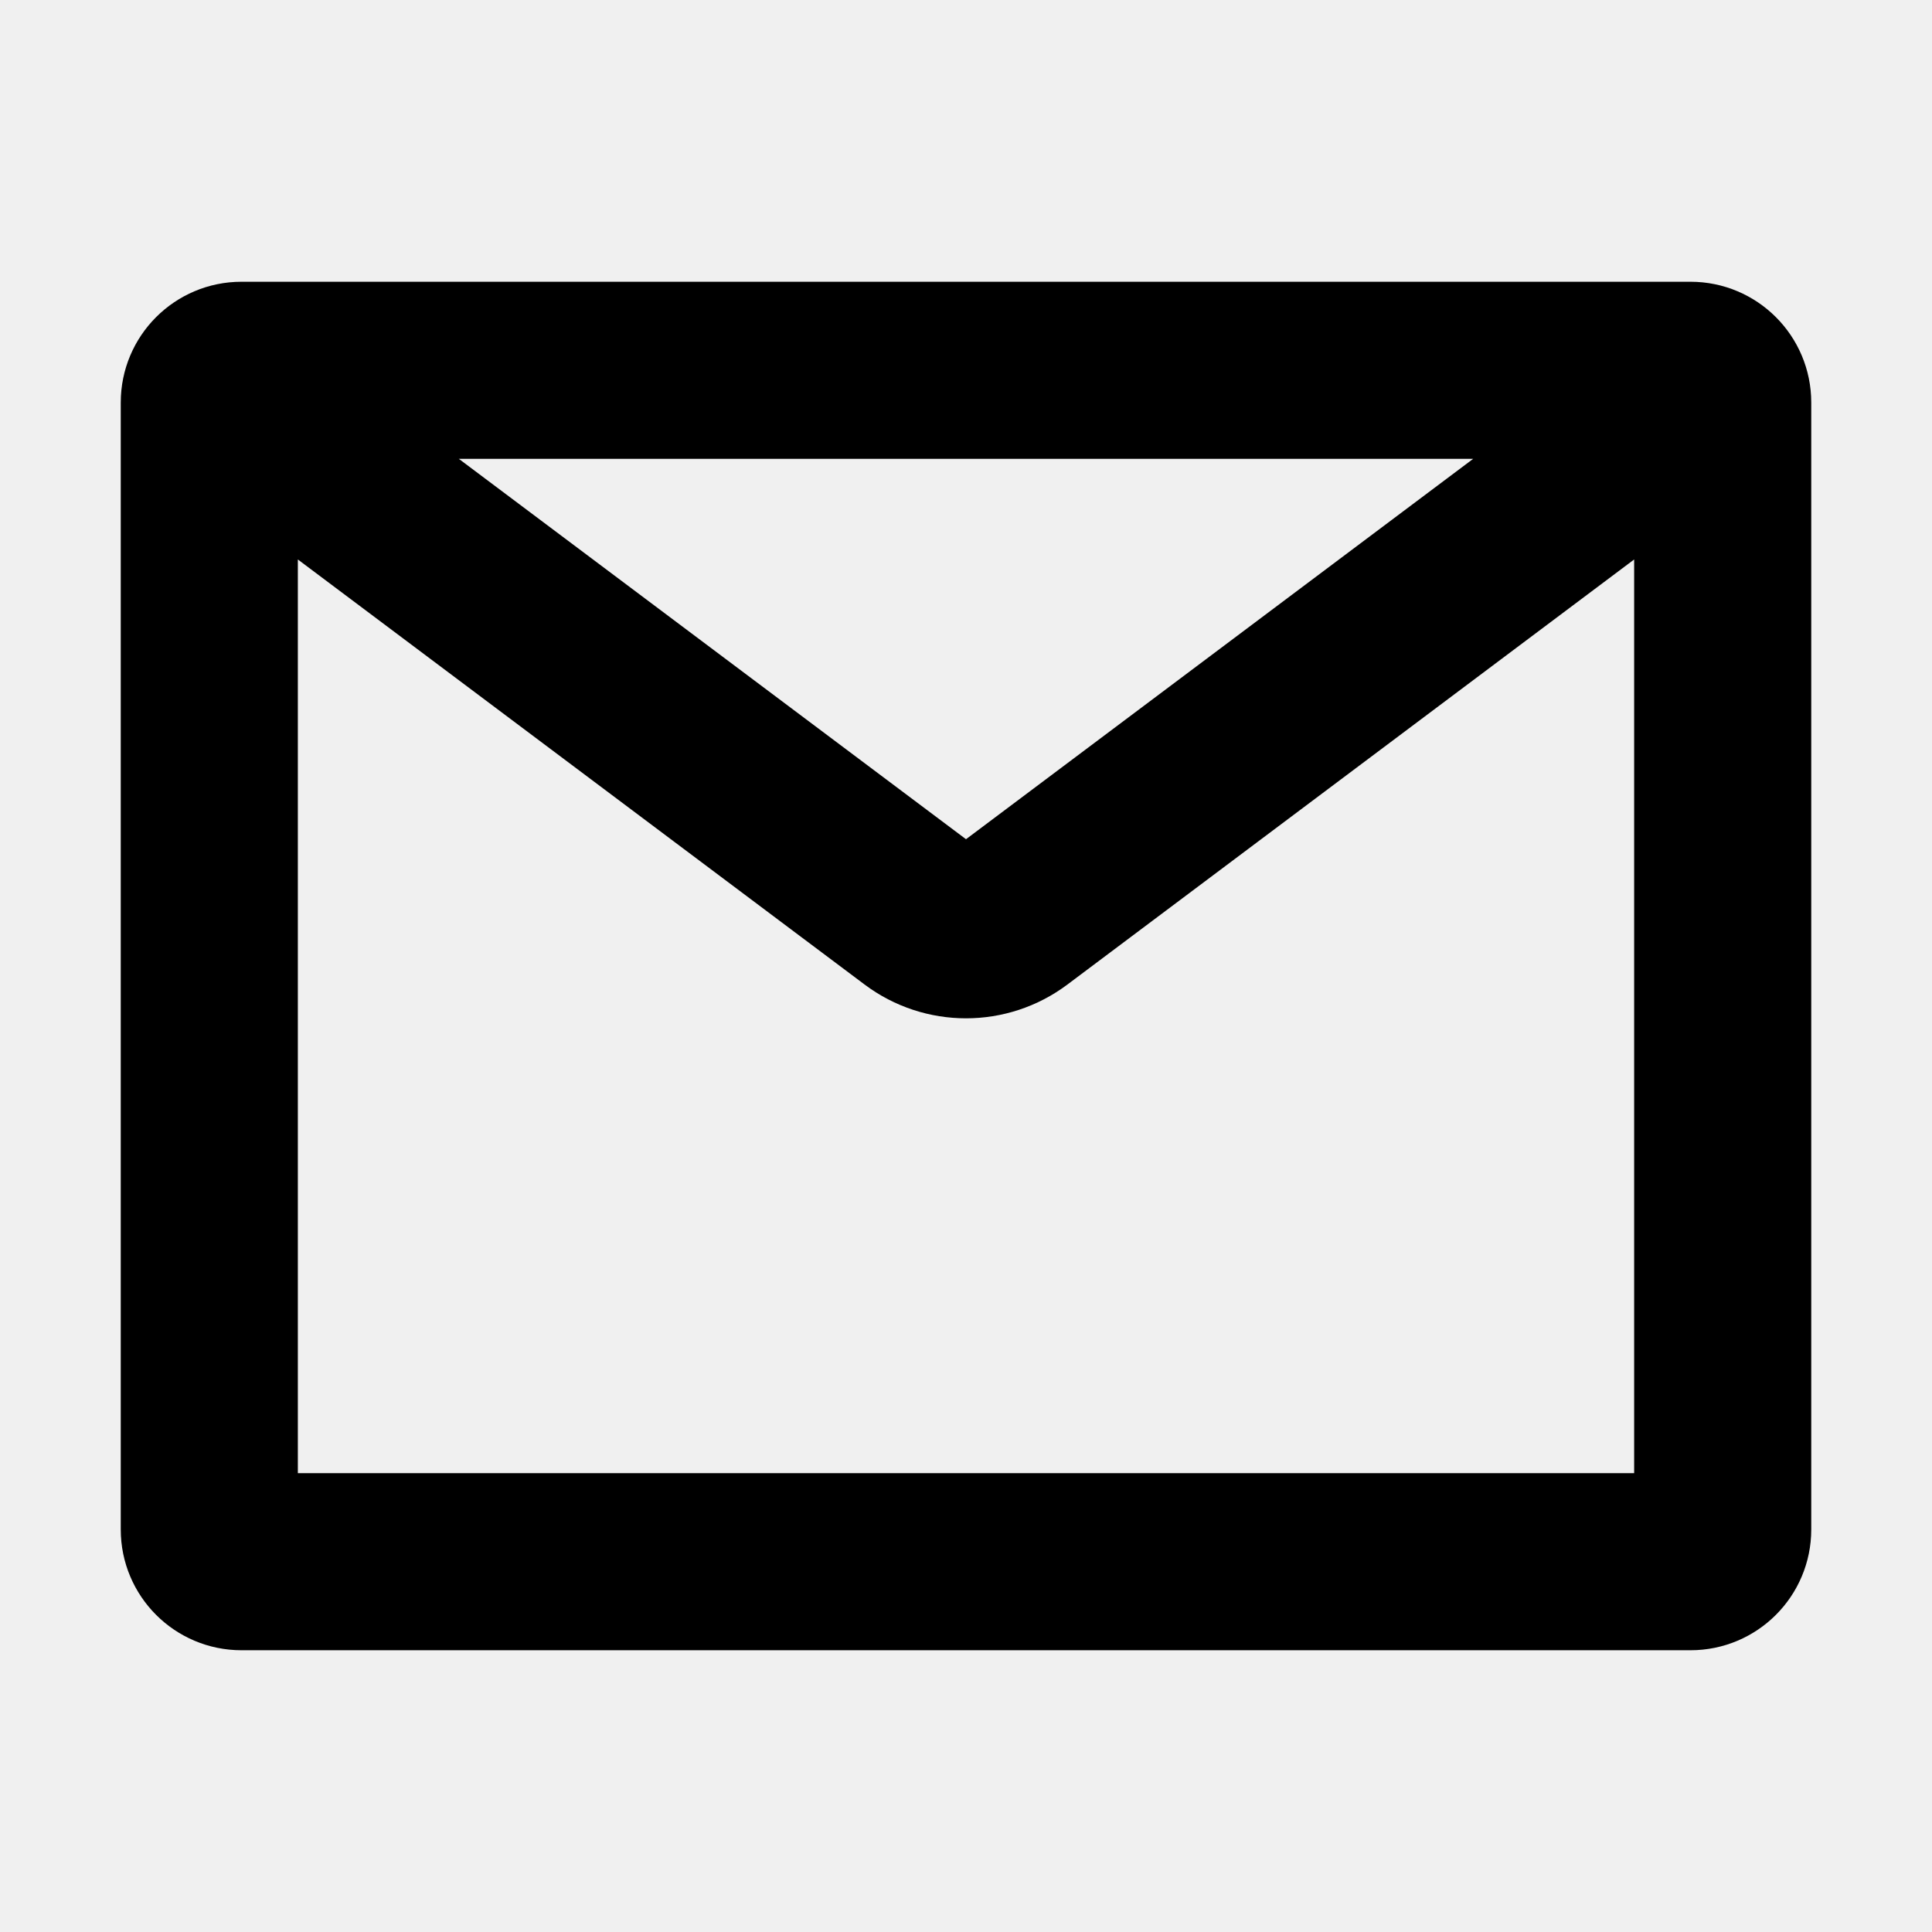
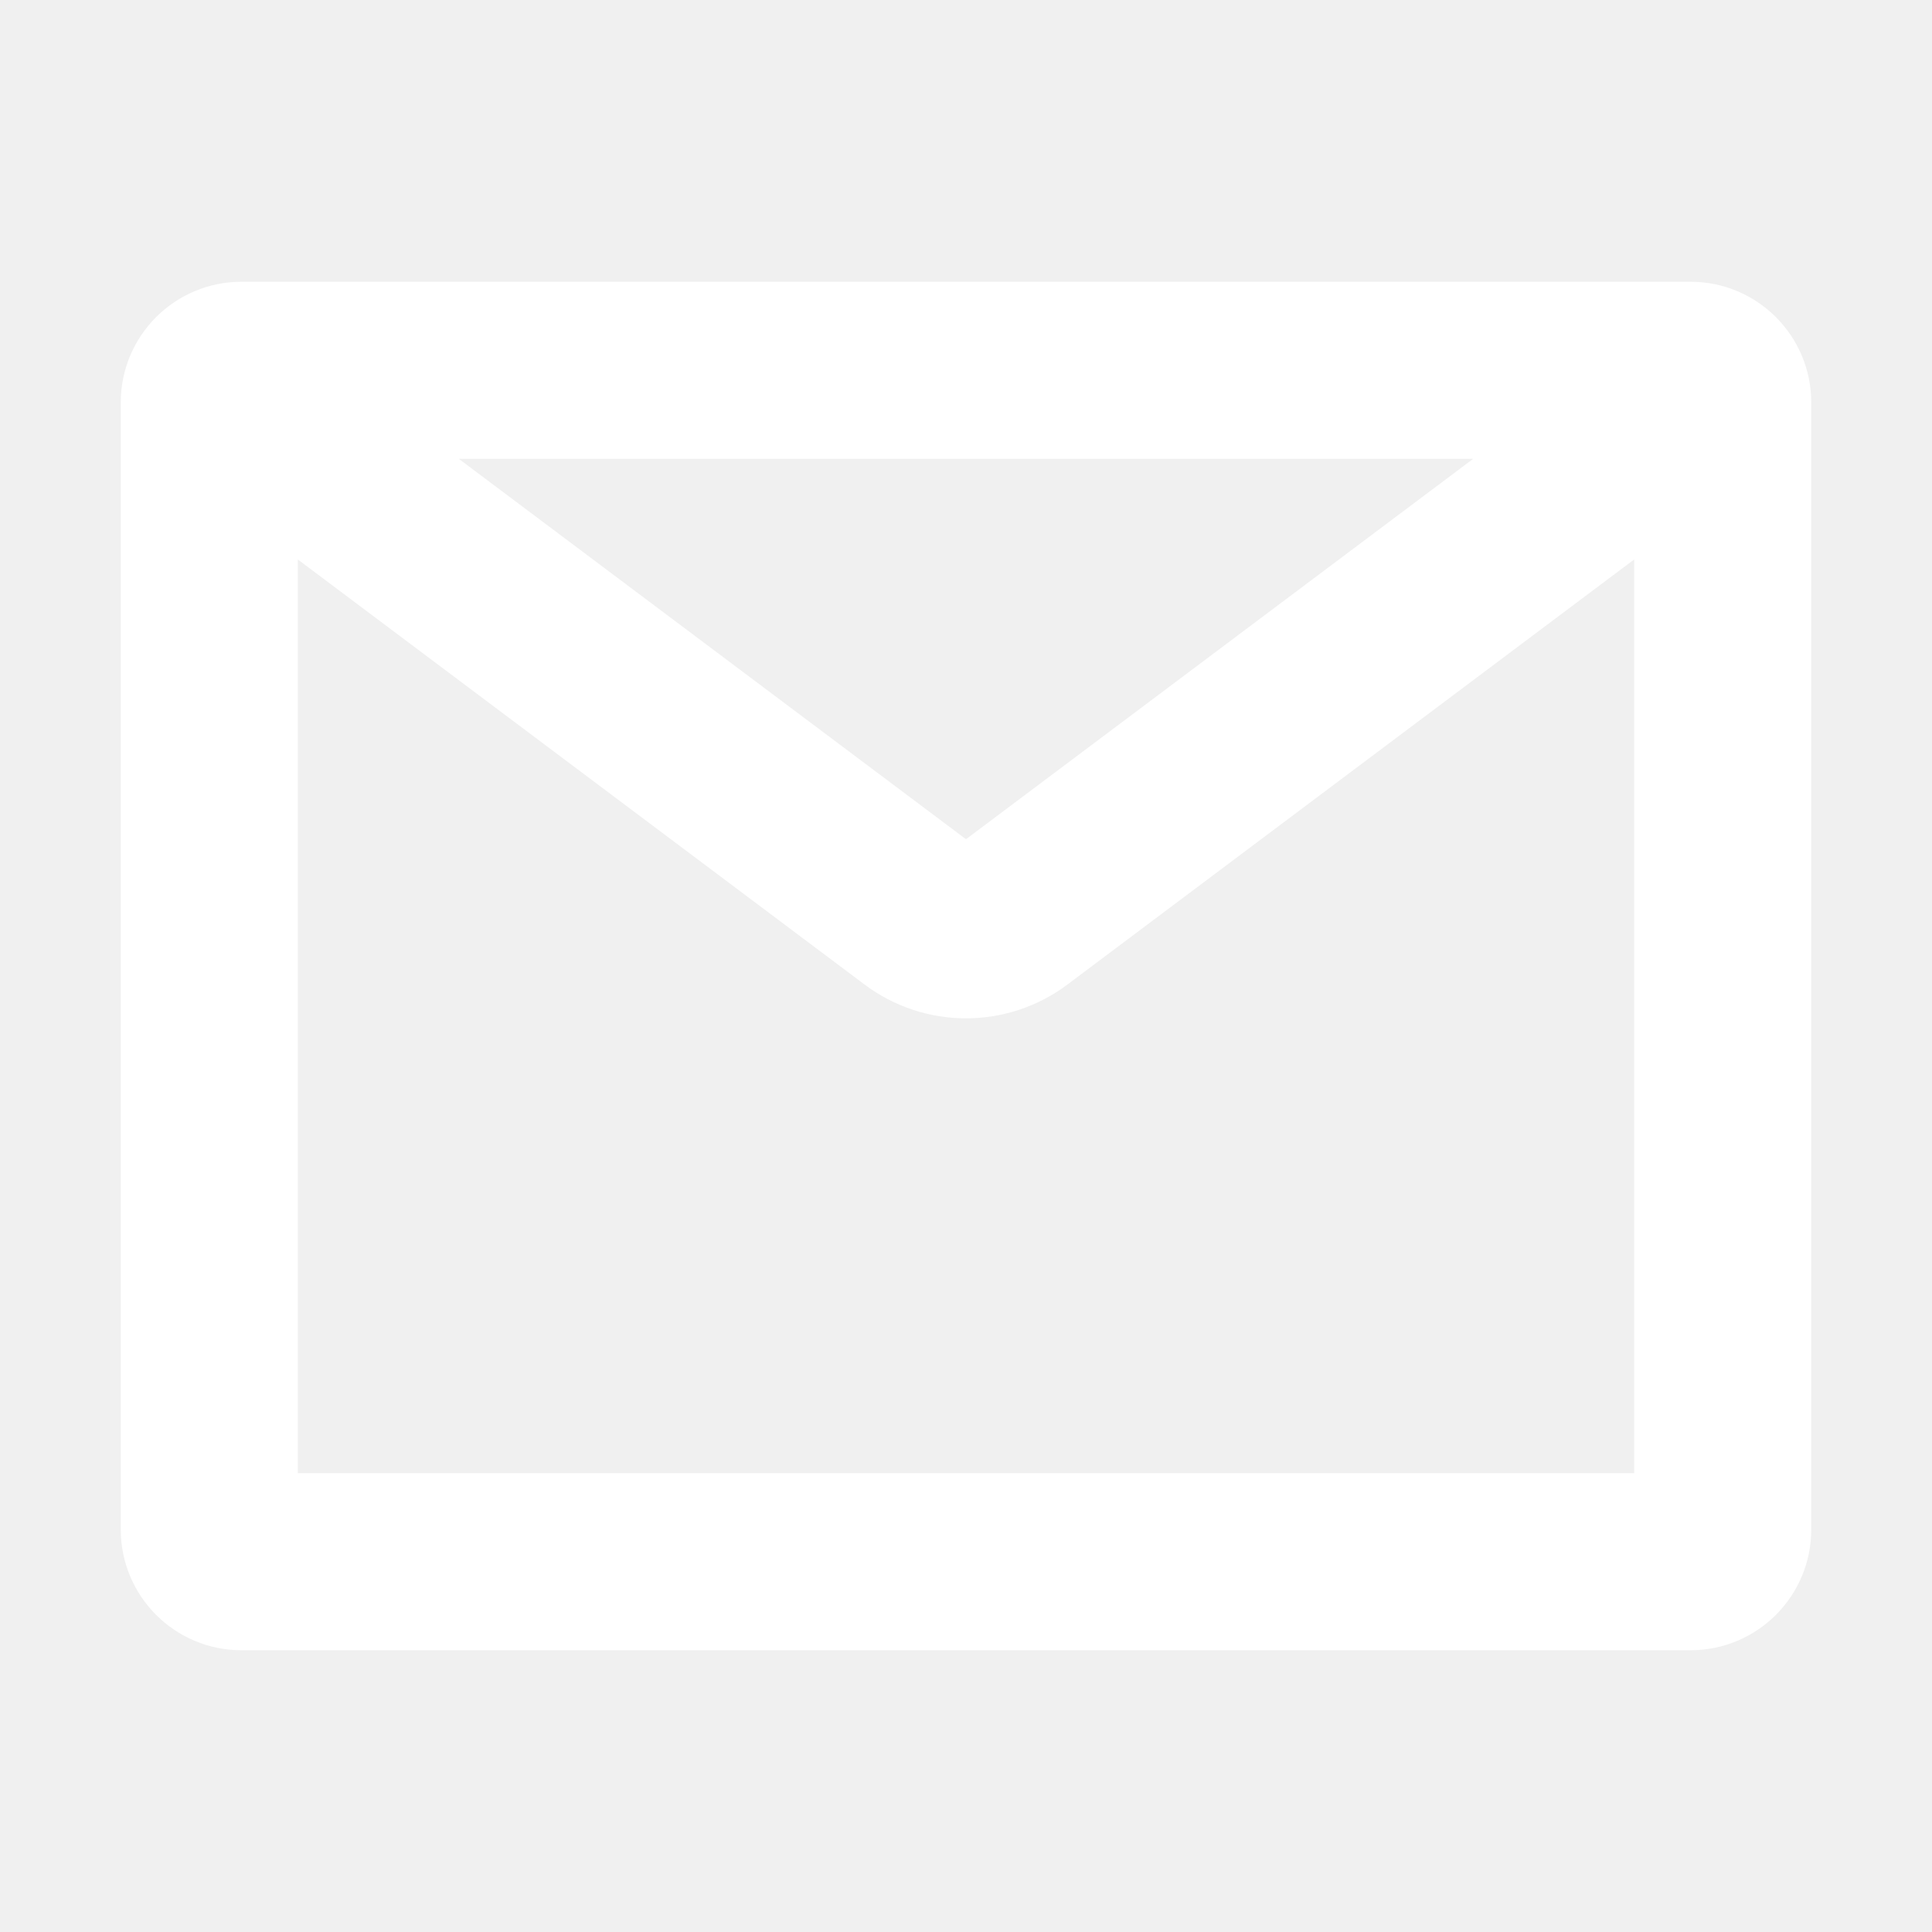
<svg xmlns="http://www.w3.org/2000/svg" width="24" height="24" viewBox="0 0 24 24">
-   <path fill="currentColor" stroke="currentColor" stroke-width="1" fill-rule="evenodd" d="m4.2 5.2l7.56 5.67a.4.4 0 0 0 .48 0L19.8 5.2zm16.6.75l-7.84 5.88a1.6 1.6 0 0 1-1.92 0L3.2 5.95V18.8h17.6zM3 4h18a1 1 0 0 1 1 1v14a1 1 0 0 1-1 1H3a1 1 0 0 1-1-1V5a1 1 0 0 1 1-1" />
+   <path fill="white" stroke="white" stroke-width="1" fill-rule="evenodd" d="m4.2 5.2l7.56 5.67a.4.4 0 0 0 .48 0L19.8 5.2zm16.6.75l-7.84 5.88a1.6 1.6 0 0 1-1.92 0L3.2 5.95V18.8h17.6zM3 4h18a1 1 0 0 1 1 1v14a1 1 0 0 1-1 1H3a1 1 0 0 1-1-1V5a1 1 0 0 1 1-1" />
</svg>
